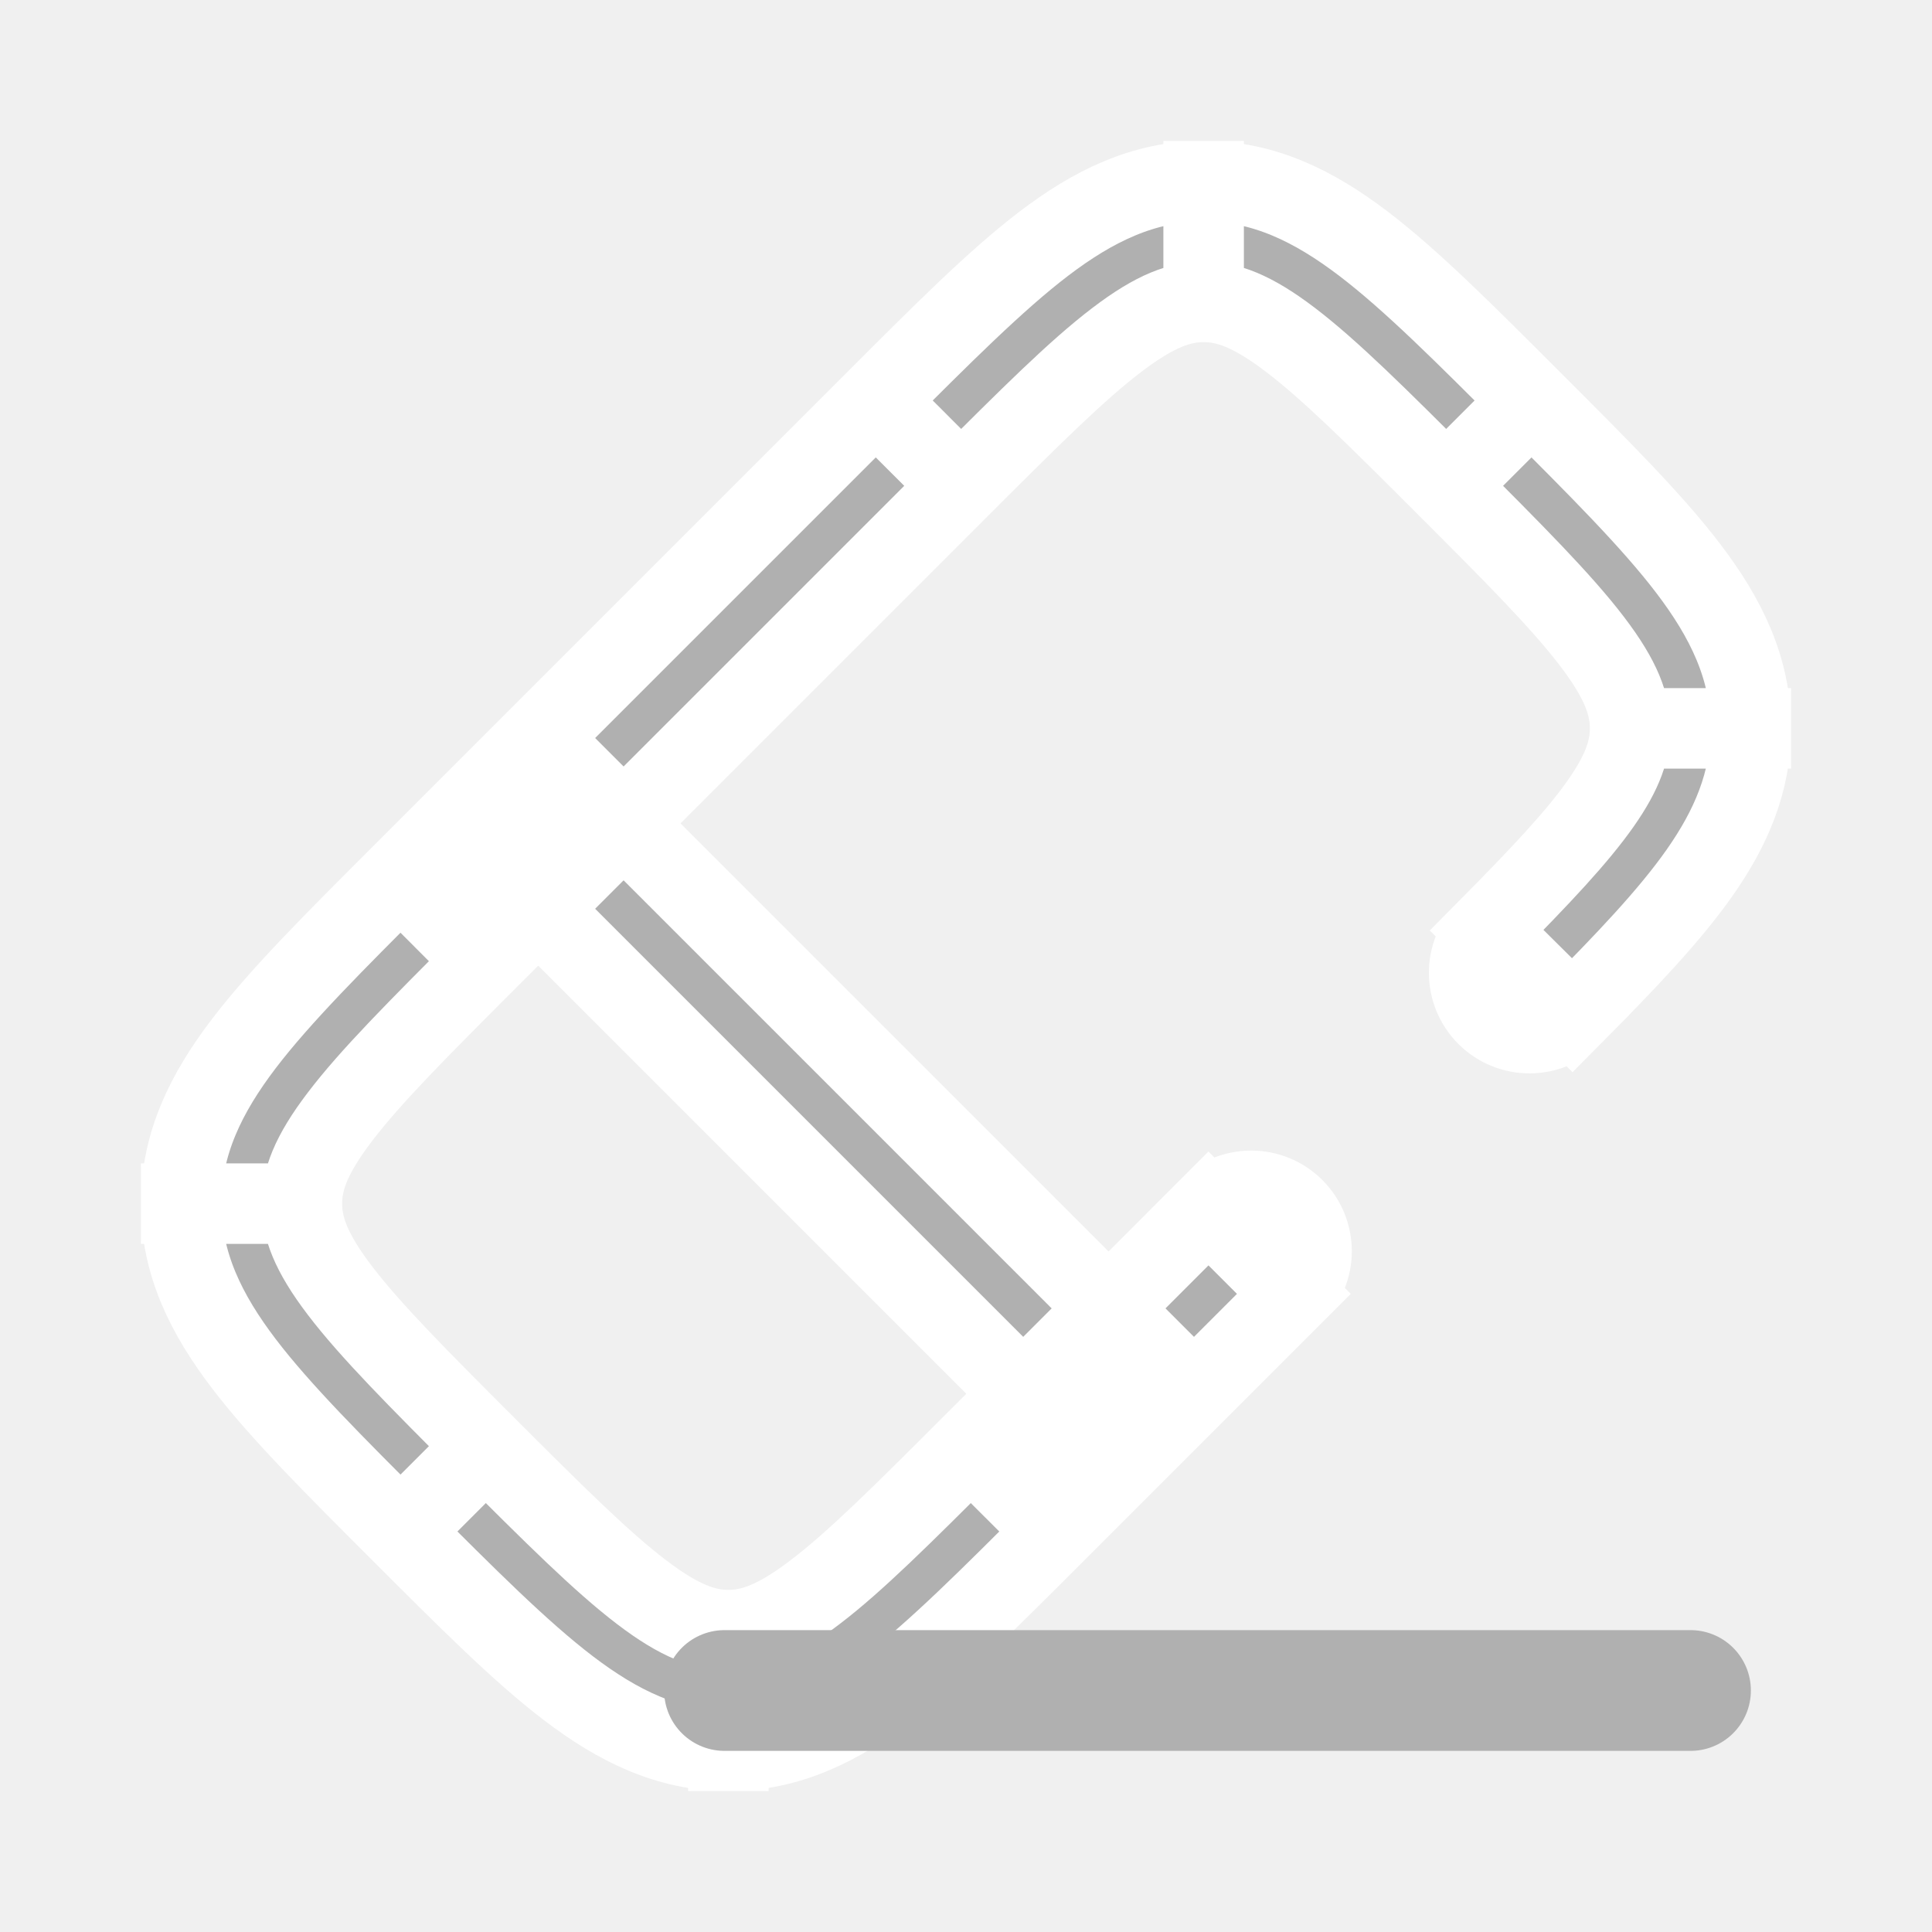
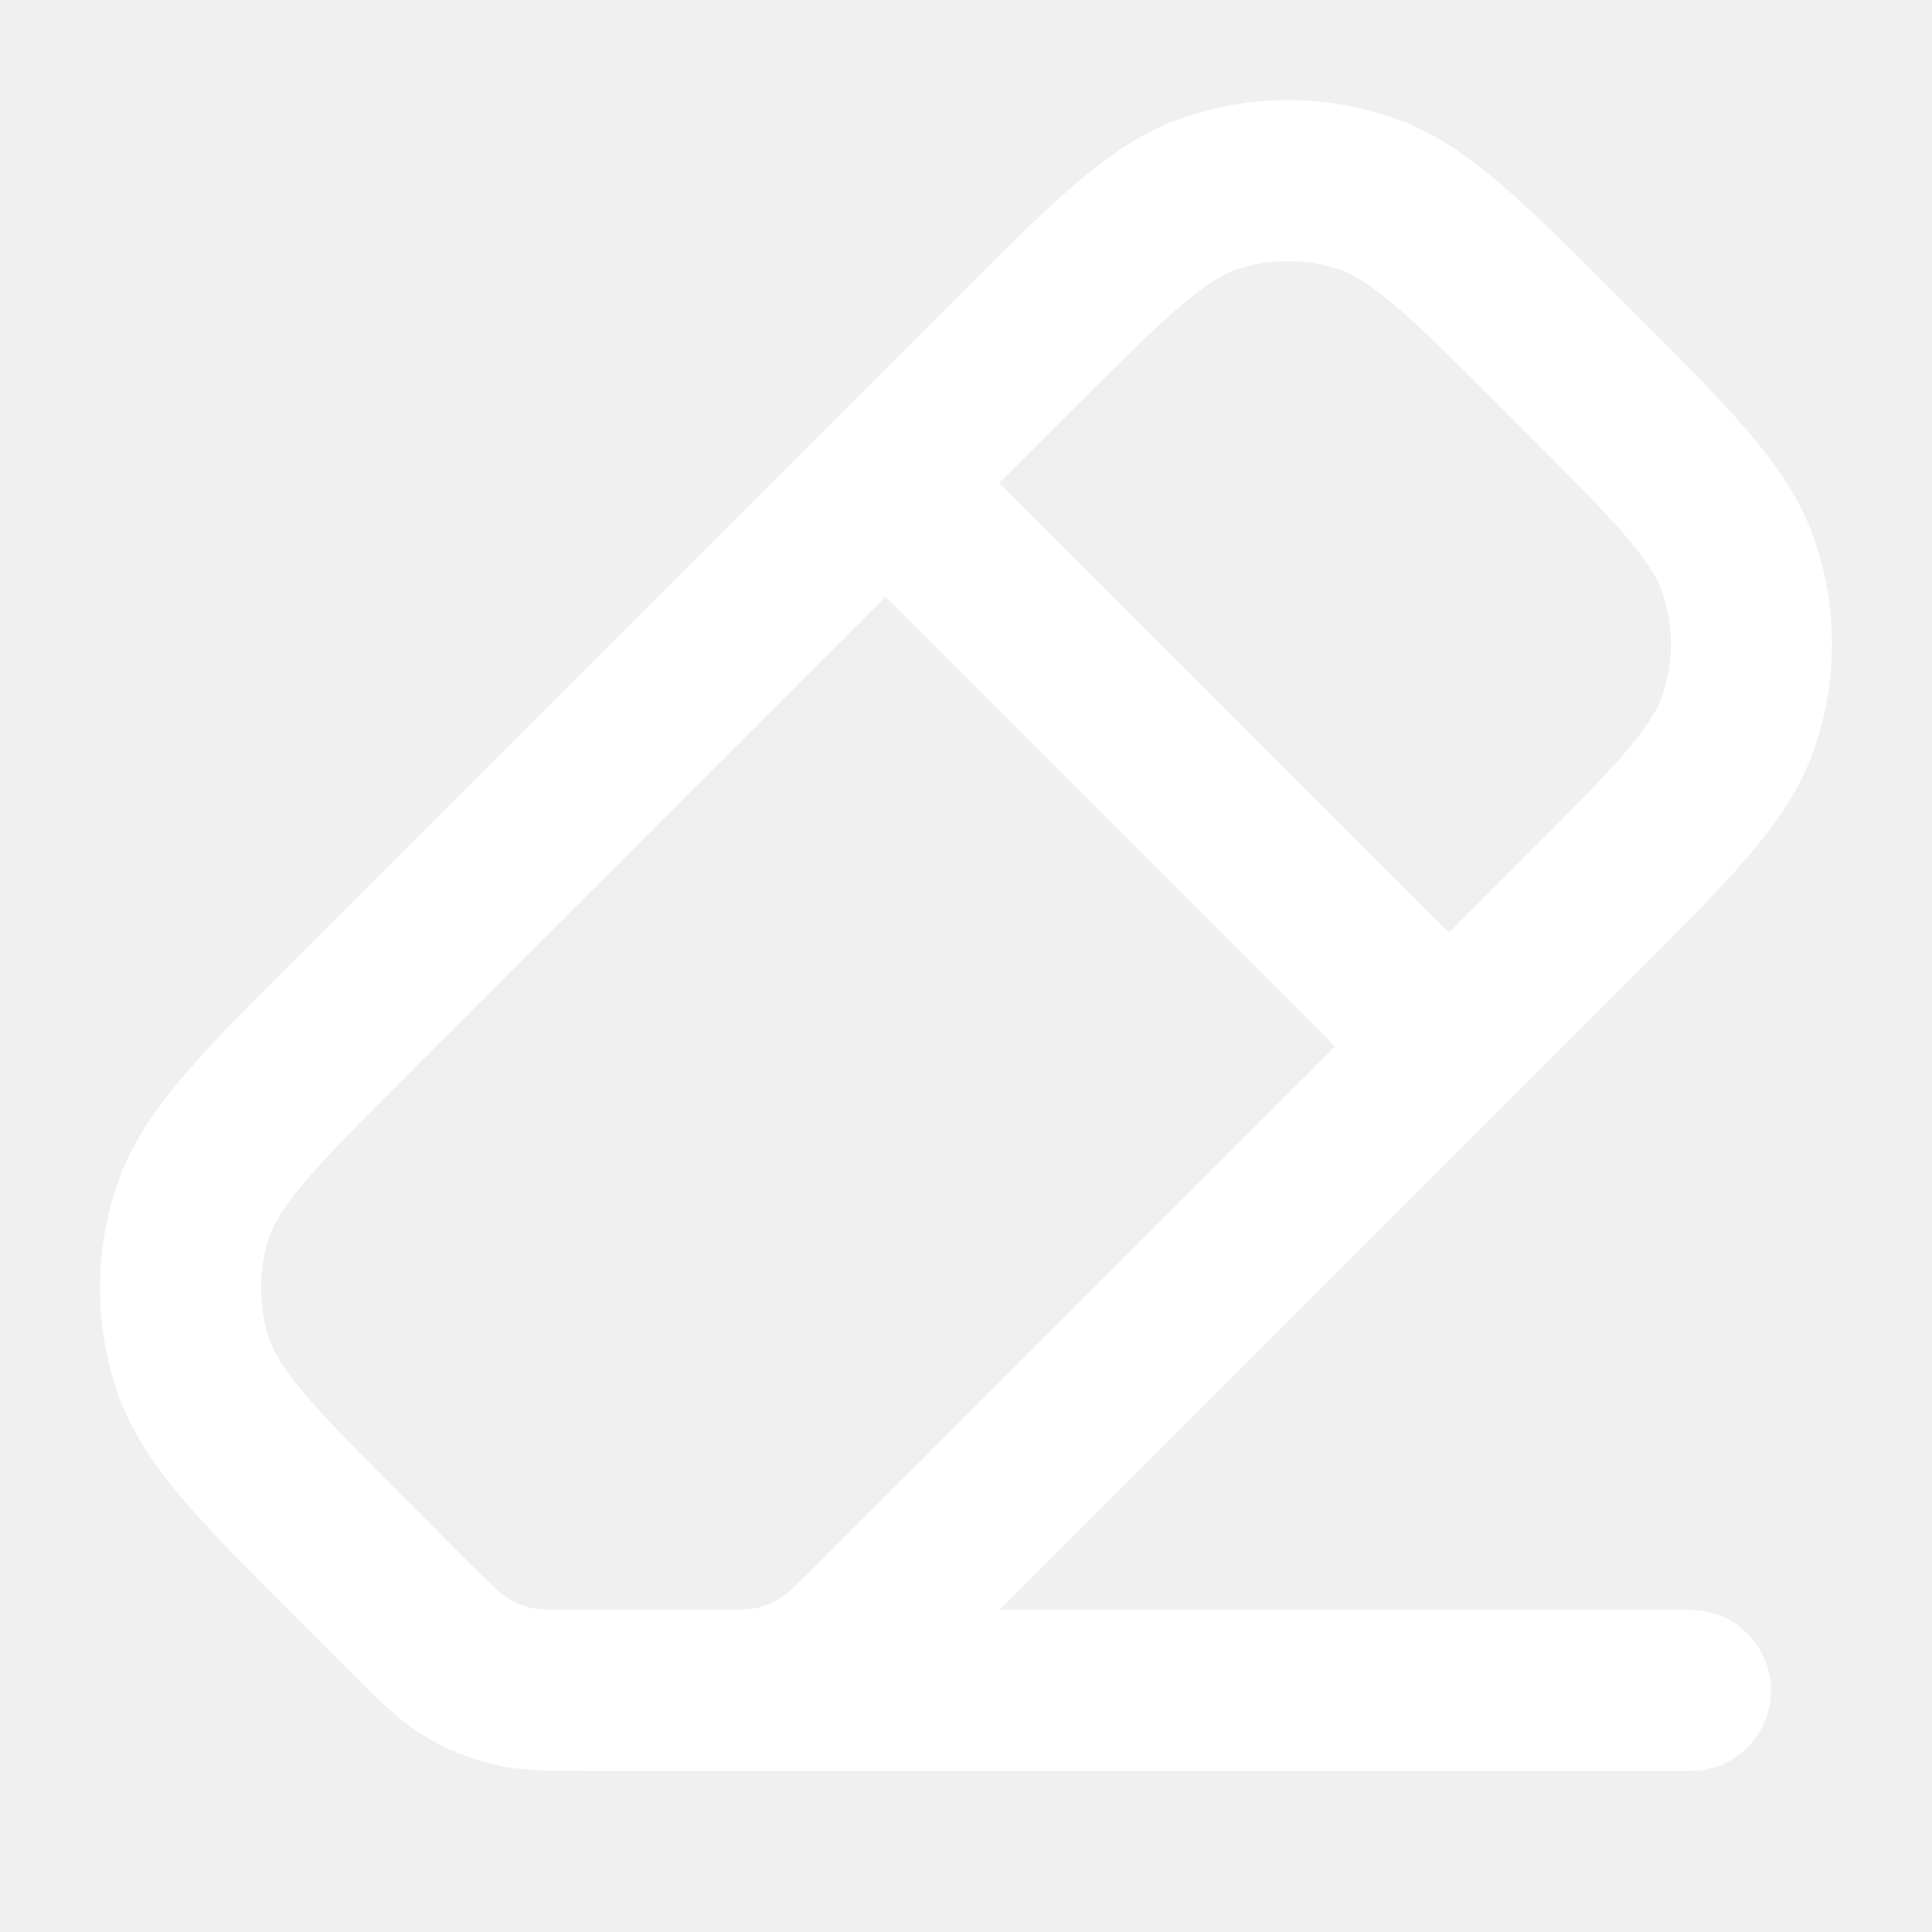
- <svg xmlns="http://www.w3.org/2000/svg" width="800px" height="800px" viewBox="0 0 24 24" fill="none" stroke="#ffffff">
+ <svg xmlns="http://www.w3.org/2000/svg" width="800px" height="800px" viewBox="0 0 24 24" fill="none">
  <g id="SVGRepo_bgCarrier" stroke-width="0" />
  <g id="SVGRepo_tracerCarrier" stroke-linecap="round" stroke-linejoin="round" />
  <g id="SVGRepo_iconCarrier">
-     <path d="M5.505 11.41L6.035 11.94L5.505 11.41ZM3 14.952H2.25H3ZM12.59 18.495L12.06 17.965L12.59 18.495ZM9.048 21V21.75V21ZM11.41 5.505L10.879 4.975L11.41 5.505ZM13.241 17.844C13.534 18.137 14.009 18.137 14.302 17.844C14.595 17.552 14.595 17.077 14.302 16.784L13.241 17.844ZM7.216 9.698C6.923 9.405 6.449 9.405 6.156 9.698C5.863 9.991 5.863 10.466 6.156 10.759L7.216 9.698ZM16.073 16.073C16.366 15.78 16.366 15.305 16.073 15.012C15.78 14.72 15.305 14.72 15.012 15.012L16.073 16.073ZM18.468 11.556C18.176 11.85 18.178 12.325 18.472 12.617C18.766 12.908 19.241 12.906 19.532 12.612L18.468 11.556ZM6.035 11.94L11.94 6.035L10.879 4.975L4.975 10.879L6.035 11.94ZM6.035 17.965C5.185 17.115 4.602 16.529 4.223 16.032C3.856 15.551 3.75 15.241 3.75 14.952H2.25C2.25 15.701 2.562 16.327 3.03 16.941C3.485 17.538 4.155 18.205 4.975 19.025L6.035 17.965ZM4.975 10.879C4.155 11.699 3.485 12.367 3.03 12.963C2.562 13.577 2.25 14.204 2.25 14.952H3.75C3.75 14.663 3.856 14.354 4.223 13.873C4.602 13.375 5.185 12.79 6.035 11.94L4.975 10.879ZM12.06 17.965C11.21 18.815 10.625 19.398 10.127 19.777C9.647 20.144 9.337 20.25 9.048 20.25V21.75C9.796 21.75 10.423 21.438 11.037 20.97C11.633 20.515 12.301 19.845 13.121 19.025L12.06 17.965ZM4.975 19.025C5.795 19.845 6.462 20.515 7.059 20.97C7.673 21.438 8.299 21.75 9.048 21.75V20.25C8.759 20.25 8.449 20.144 7.968 19.777C7.471 19.398 6.885 18.815 6.035 17.965L4.975 19.025ZM17.965 6.035C18.815 6.885 19.398 7.471 19.777 7.968C20.144 8.449 20.25 8.759 20.25 9.048H21.75C21.75 8.299 21.438 7.673 20.97 7.059C20.515 6.462 19.845 5.795 19.025 4.975L17.965 6.035ZM19.025 4.975C18.205 4.155 17.538 3.485 16.941 3.03C16.327 2.562 15.701 2.25 14.952 2.25V3.75C15.241 3.75 15.551 3.856 16.032 4.223C16.529 4.602 17.115 5.185 17.965 6.035L19.025 4.975ZM11.94 6.035C12.79 5.185 13.375 4.602 13.873 4.223C14.354 3.856 14.663 3.75 14.952 3.75V2.25C14.204 2.25 13.577 2.562 12.963 3.03C12.367 3.485 11.699 4.155 10.879 4.975L11.94 6.035ZM14.302 16.784L7.216 9.698L6.156 10.759L13.241 17.844L14.302 16.784ZM15.012 15.012L12.06 17.965L13.121 19.025L16.073 16.073L15.012 15.012ZM19.532 12.612C20.193 11.946 20.738 11.376 21.114 10.84C21.502 10.287 21.75 9.715 21.75 9.048H20.25C20.25 9.308 20.164 9.582 19.886 9.979C19.595 10.394 19.14 10.878 18.468 11.556L19.532 12.612Z" fill="#b0b0b0" />
-     <path d="M9 21H21" stroke="#b0b0b0" stroke-width="1.5" stroke-linecap="round" />
+     <path d="M18 13L10.999 6M21 21H8M10.937 20.063L19.605 11.394C20.794 10.206 21.387 9.612 21.61 8.927C21.806 8.325 21.806 7.676 21.61 7.073C21.387 6.388 20.794 5.794 19.605 4.606L19.394 4.394C18.206 3.206 17.612 2.612 16.927 2.39C16.324 2.194 15.675 2.194 15.072 2.39C14.387 2.612 13.793 3.206 12.605 4.394L4.394 12.606C3.206 13.794 2.612 14.388 2.389 15.073C2.193 15.675 2.193 16.325 2.389 16.927C2.612 17.612 3.206 18.206 4.394 19.394L5.062 20.063C5.408 20.409 5.581 20.582 5.783 20.705C5.962 20.815 6.157 20.896 6.361 20.945C6.591 21 6.836 21 7.325 21H8.674C9.163 21 9.408 21 9.638 20.945C9.842 20.896 10.037 20.815 10.216 20.705C10.418 20.582 10.591 20.409 10.937 20.063Z" stroke="#ffffff" stroke-width="2" stroke-linecap="round" stroke-linejoin="round" />
  </g>
</svg>
